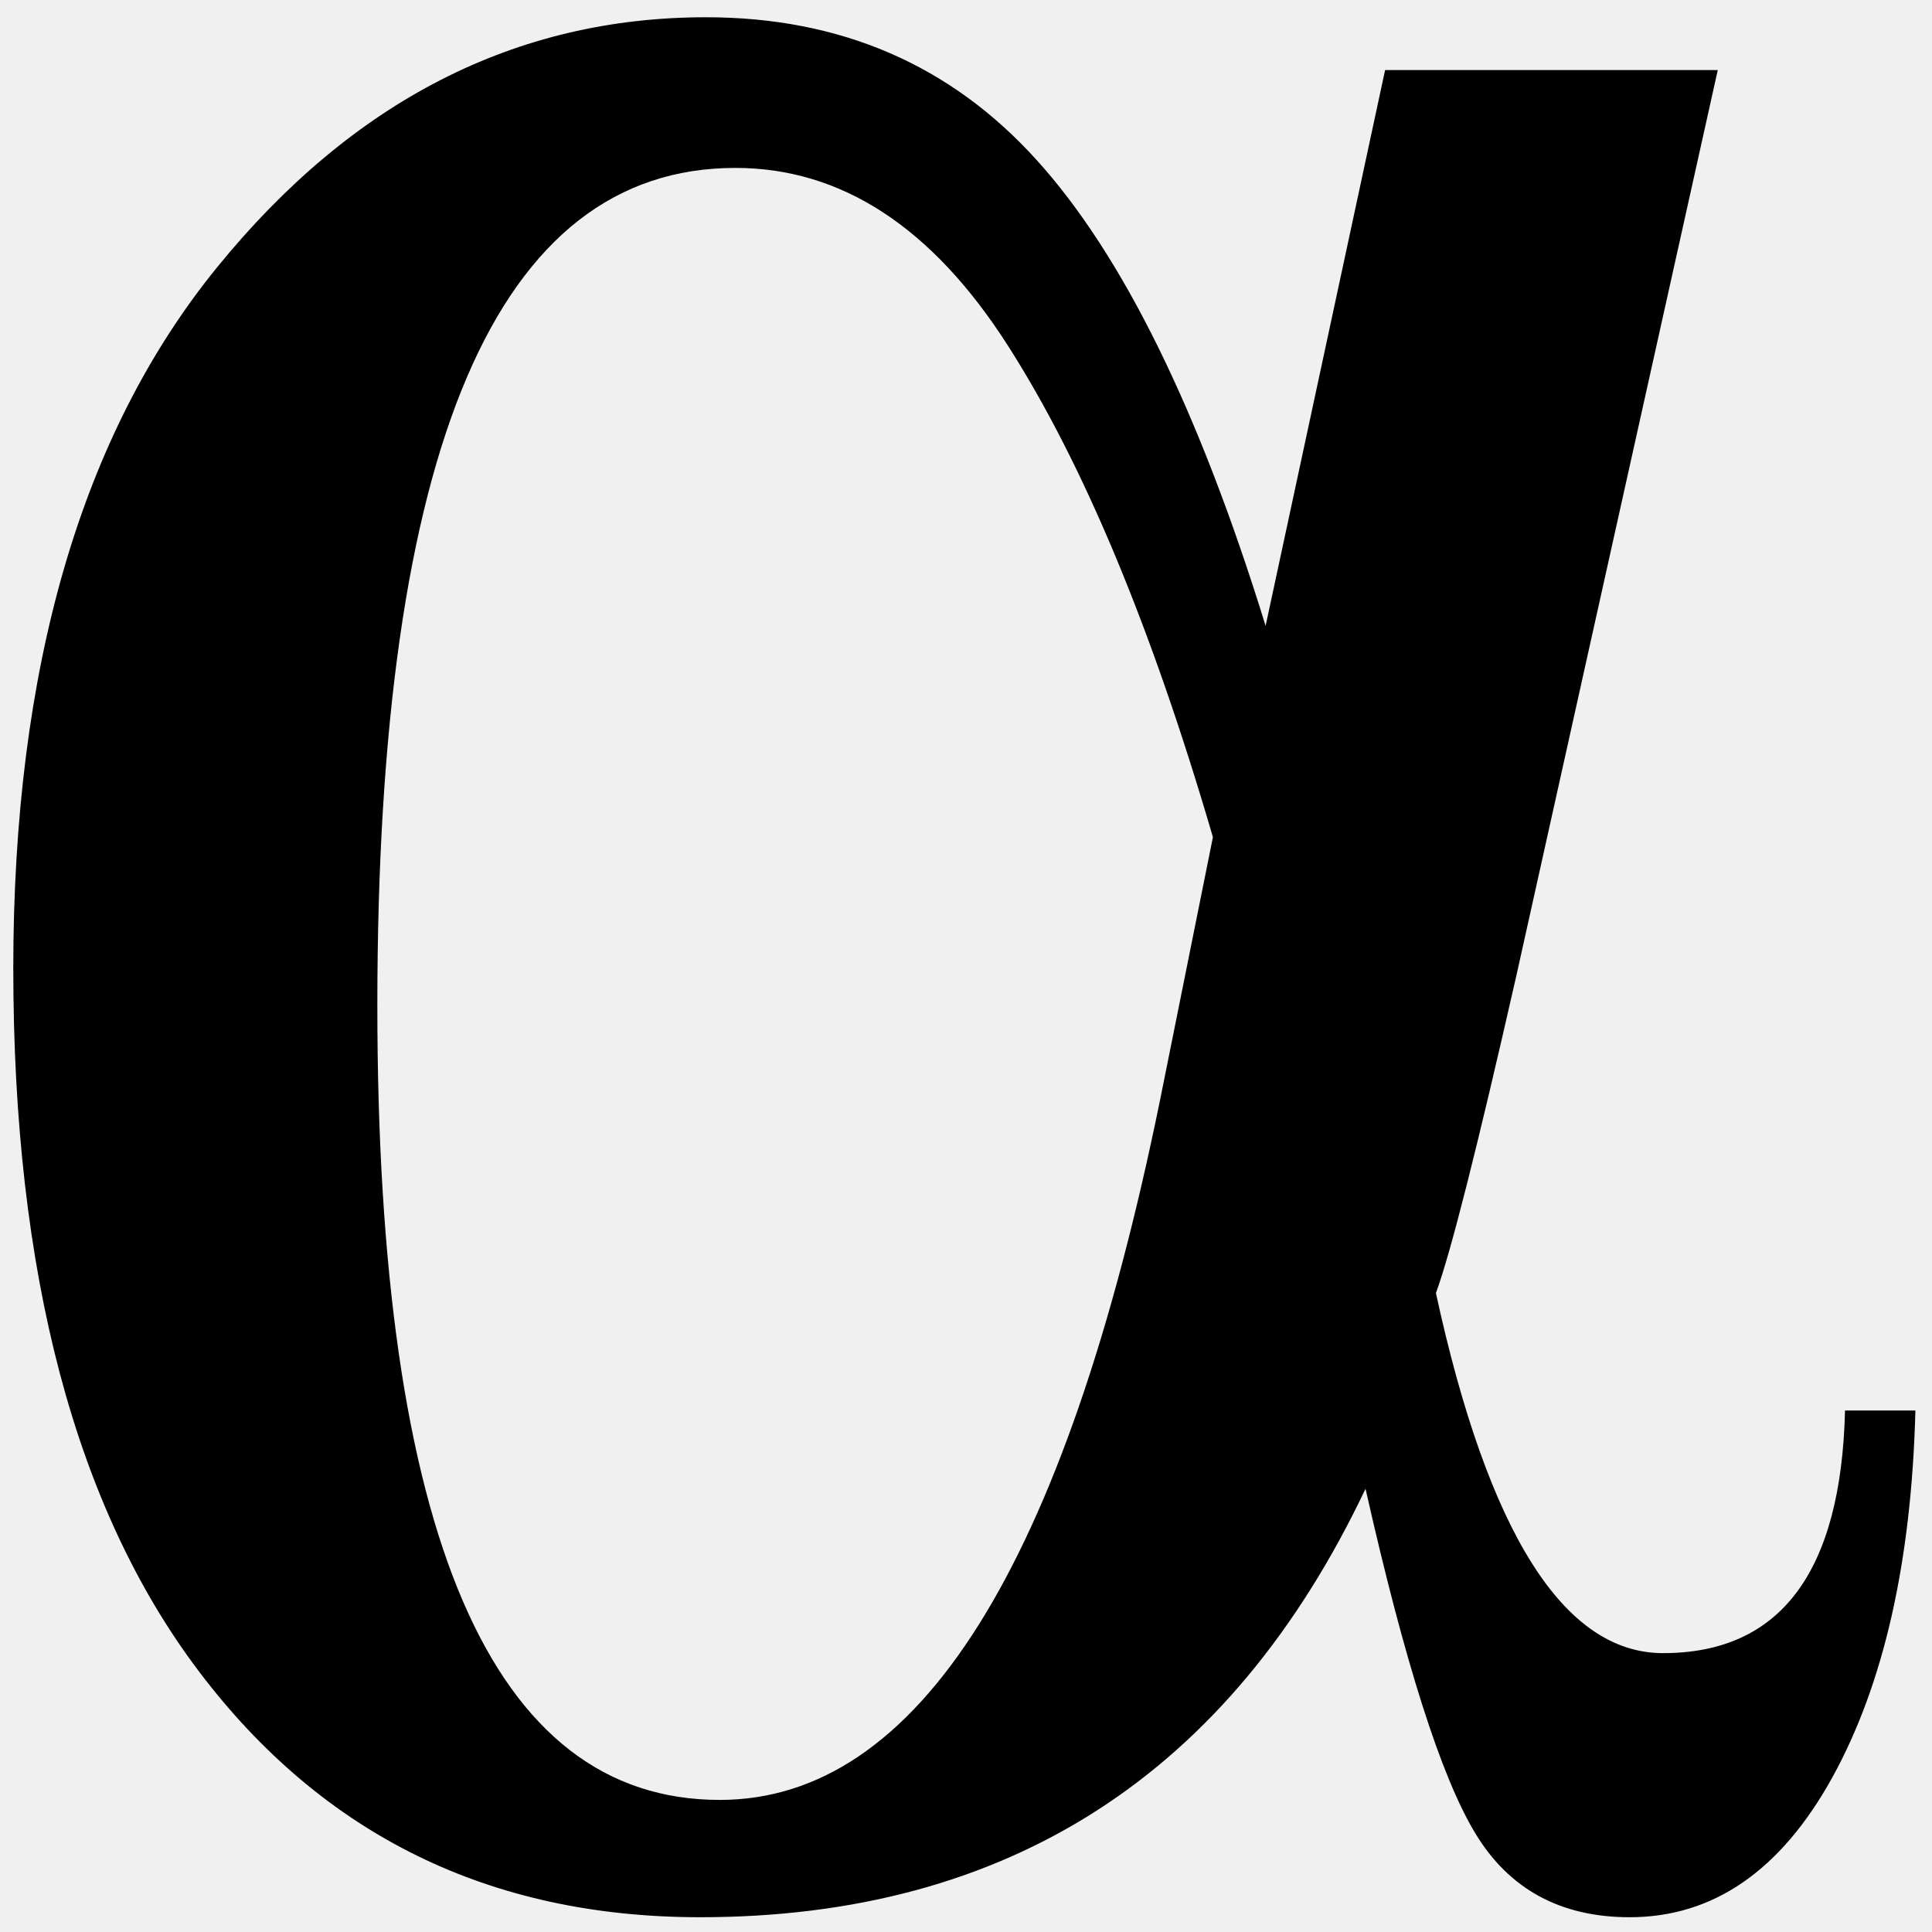
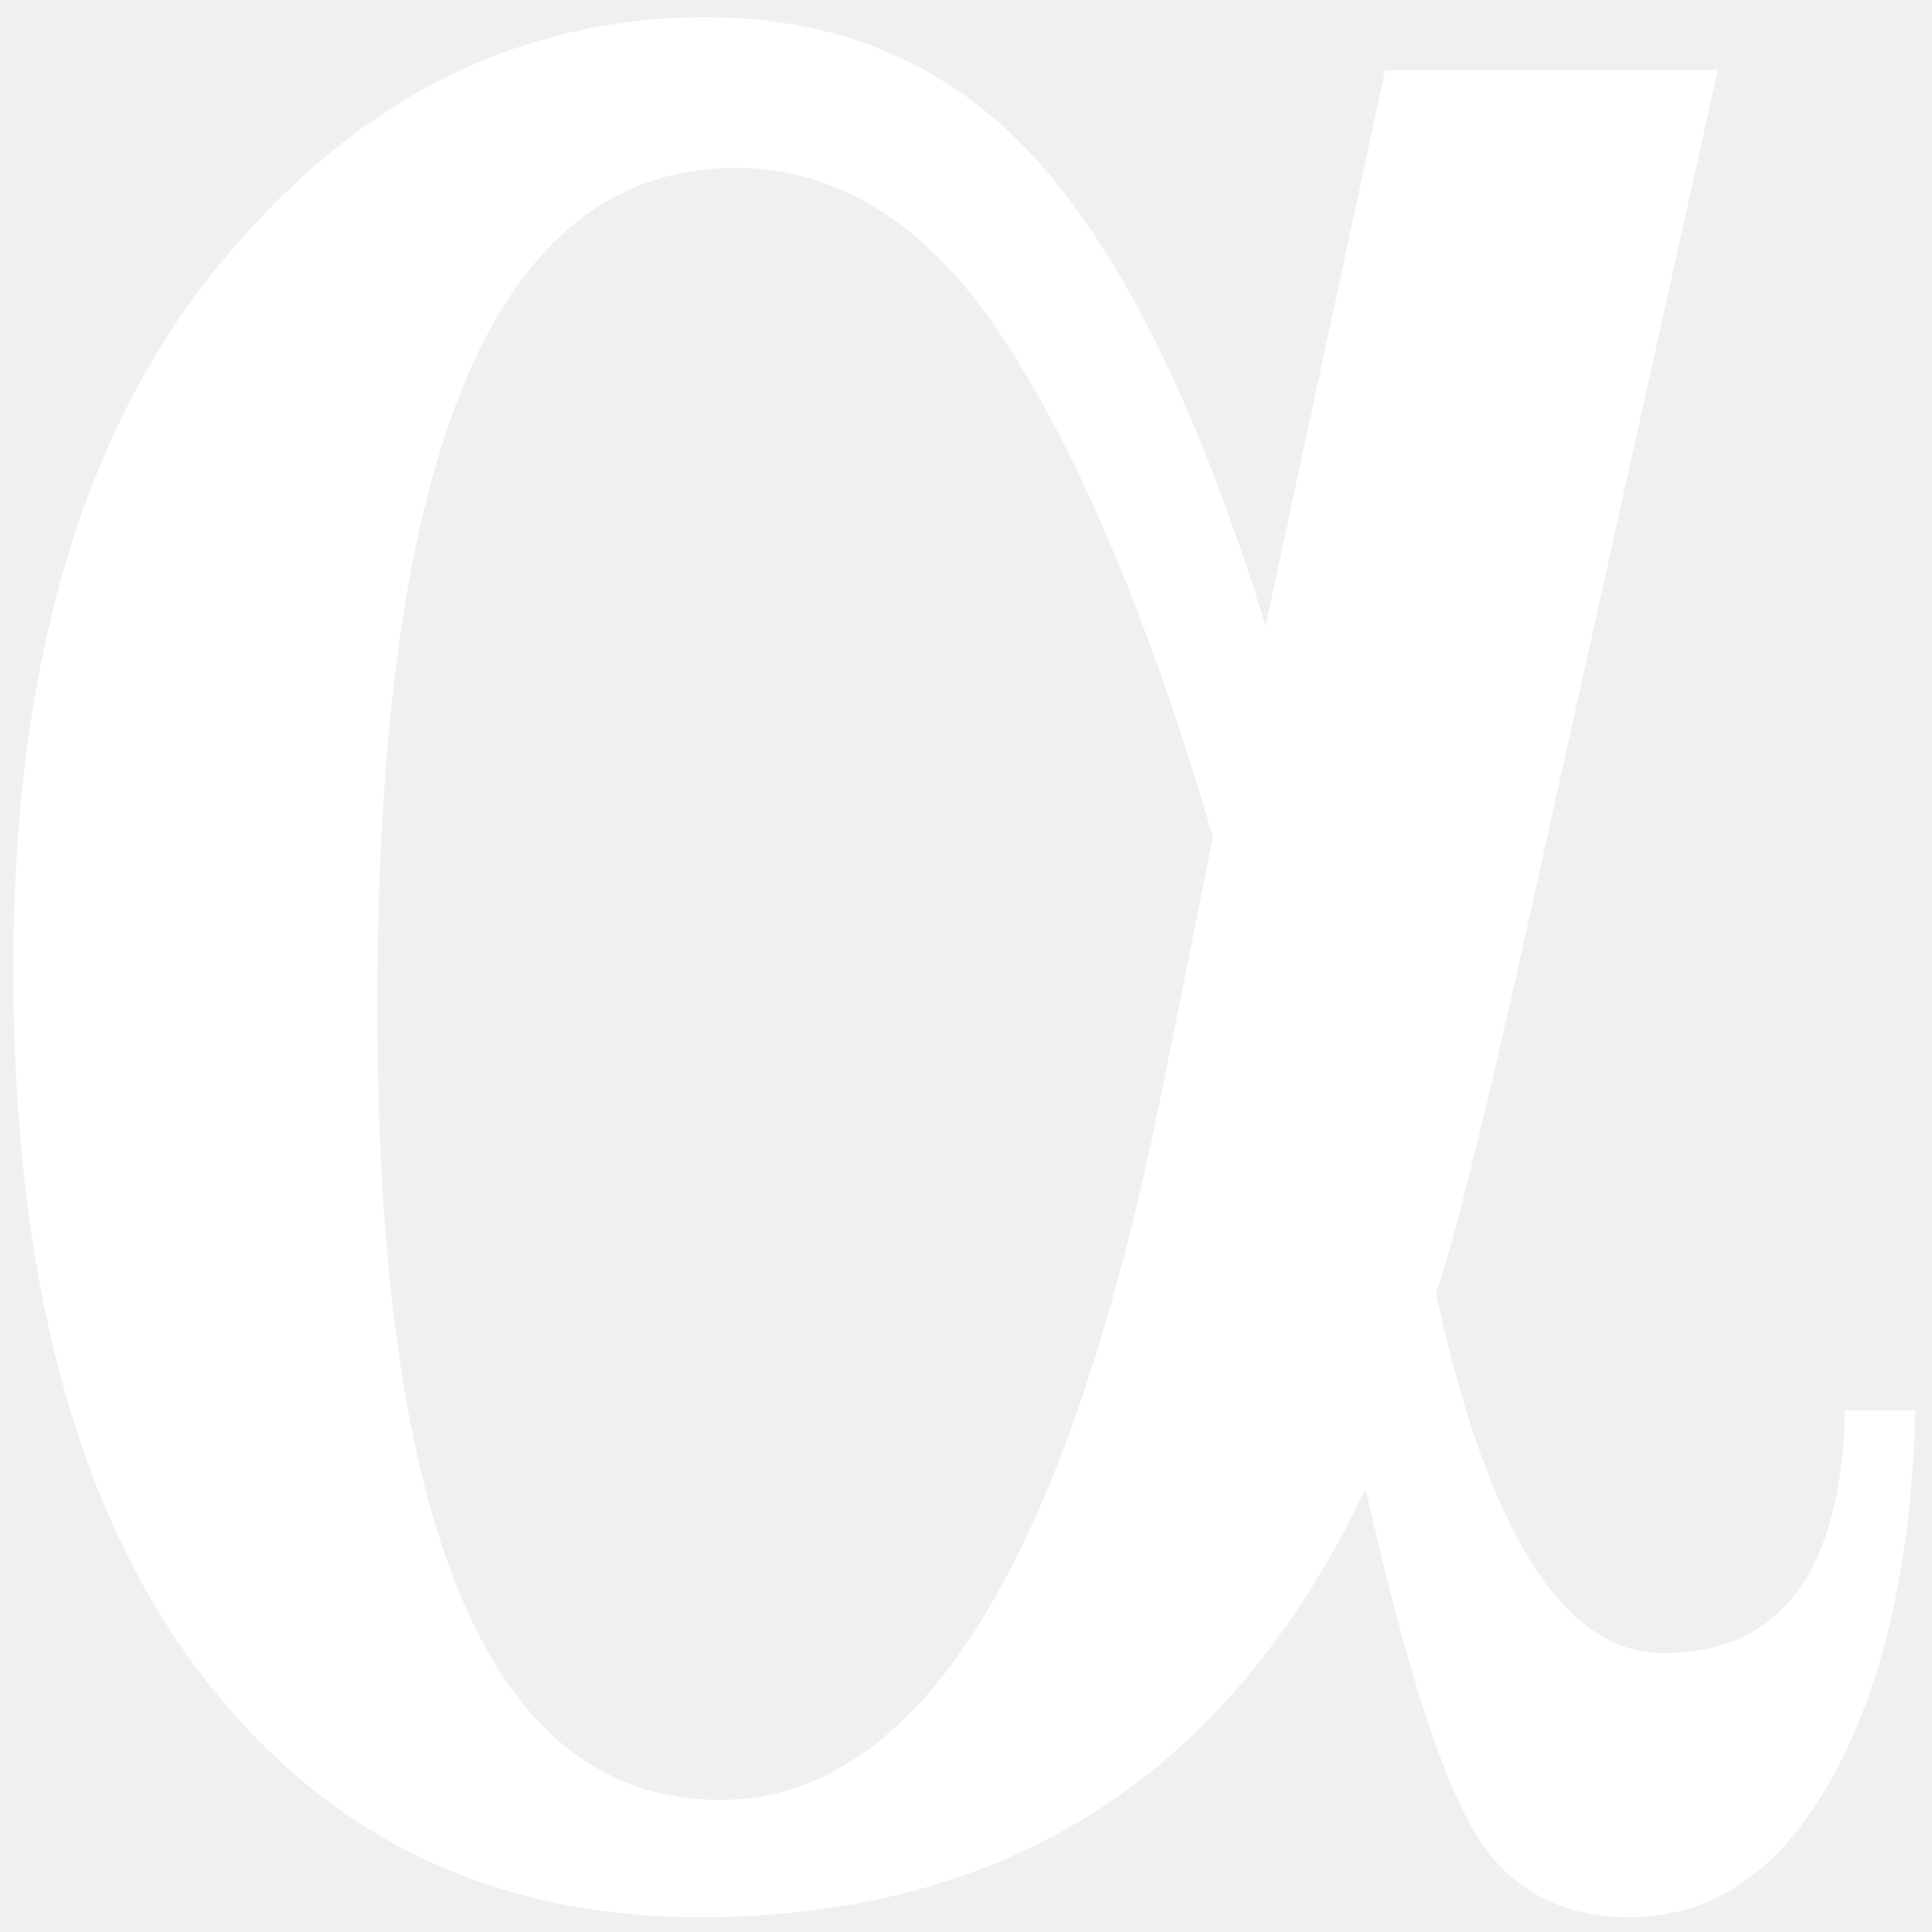
<svg xmlns="http://www.w3.org/2000/svg" id="svg2" height="50" width="50" version="1.0" viewBox="0 -410 51.333 47.5">
  <defs id="defs11135" />
  <text id="text2171" xml:space="preserve" font-size="12px" y="-2948.412" x="-471.24" style="font-size:12px;fill:#000000;font-family:Lello">
    <tspan id="tspan2173" y="-2948.412" x="-471.24" />
  </text>
-   <path id="text2175" d="m 36.802,-410.055 8.839,0 -5.354,24.072 c -1.039,4.575 -1.75,7.383 -2.135,8.423 1.387,6.378 3.397,9.567 6.035,9.567 3.116,0 4.731,-2.149 4.835,-6.447 l 1.87,0 c -0.104,4.021 -0.841,7.27 -2.207,9.749 -1.371,2.479 -3.163,3.715 -5.386,3.715 -1.833,0 -3.204,-0.743 -4.103,-2.234 -0.904,-1.491 -1.875,-4.541 -2.914,-9.15 -3.604,7.591 -9.499,11.384 -17.679,11.384 -5.578,0 -10.018,-2.173 -13.311,-6.523 -3.293,-4.35 -4.939,-10.581 -4.939,-18.691 0,-7.972 1.802,-14.177 5.406,-18.613 3.604,-4.437 7.941,-6.655 12.999,-6.655 3.573,0 6.502,1.265 8.787,3.795 2.29,2.53 4.316,6.655 6.082,12.375 z m -4.575,20.381 c -1.631,-5.581 -3.448,-9.939 -5.458,-13.076 -2.01,-3.137 -4.42,-4.705 -7.229,-4.705 -6.341,0 -9.514,7.417 -9.514,22.253 0,14.073 3.033,21.109 9.099,21.109 5.271,0 9.172,-6.204 11.701,-18.613 z" />
+   <path id="text2175" d="m 36.802,-410.055 8.839,0 -5.354,24.072 c -1.039,4.575 -1.75,7.383 -2.135,8.423 1.387,6.378 3.397,9.567 6.035,9.567 3.116,0 4.731,-2.149 4.835,-6.447 l 1.87,0 c -0.104,4.021 -0.841,7.27 -2.207,9.749 -1.371,2.479 -3.163,3.715 -5.386,3.715 -1.833,0 -3.204,-0.743 -4.103,-2.234 -0.904,-1.491 -1.875,-4.541 -2.914,-9.15 -3.604,7.591 -9.499,11.384 -17.679,11.384 -5.578,0 -10.018,-2.173 -13.311,-6.523 -3.293,-4.35 -4.939,-10.581 -4.939,-18.691 0,-7.972 1.802,-14.177 5.406,-18.613 3.604,-4.437 7.941,-6.655 12.999,-6.655 3.573,0 6.502,1.265 8.787,3.795 2.29,2.53 4.316,6.655 6.082,12.375 z m -4.575,20.381 c -1.631,-5.581 -3.448,-9.939 -5.458,-13.076 -2.01,-3.137 -4.42,-4.705 -7.229,-4.705 -6.341,0 -9.514,7.417 -9.514,22.253 0,14.073 3.033,21.109 9.099,21.109 5.271,0 9.172,-6.204 11.701,-18.613 z" style="fill:#ffffff;fill-opacity:1" />
</svg>
